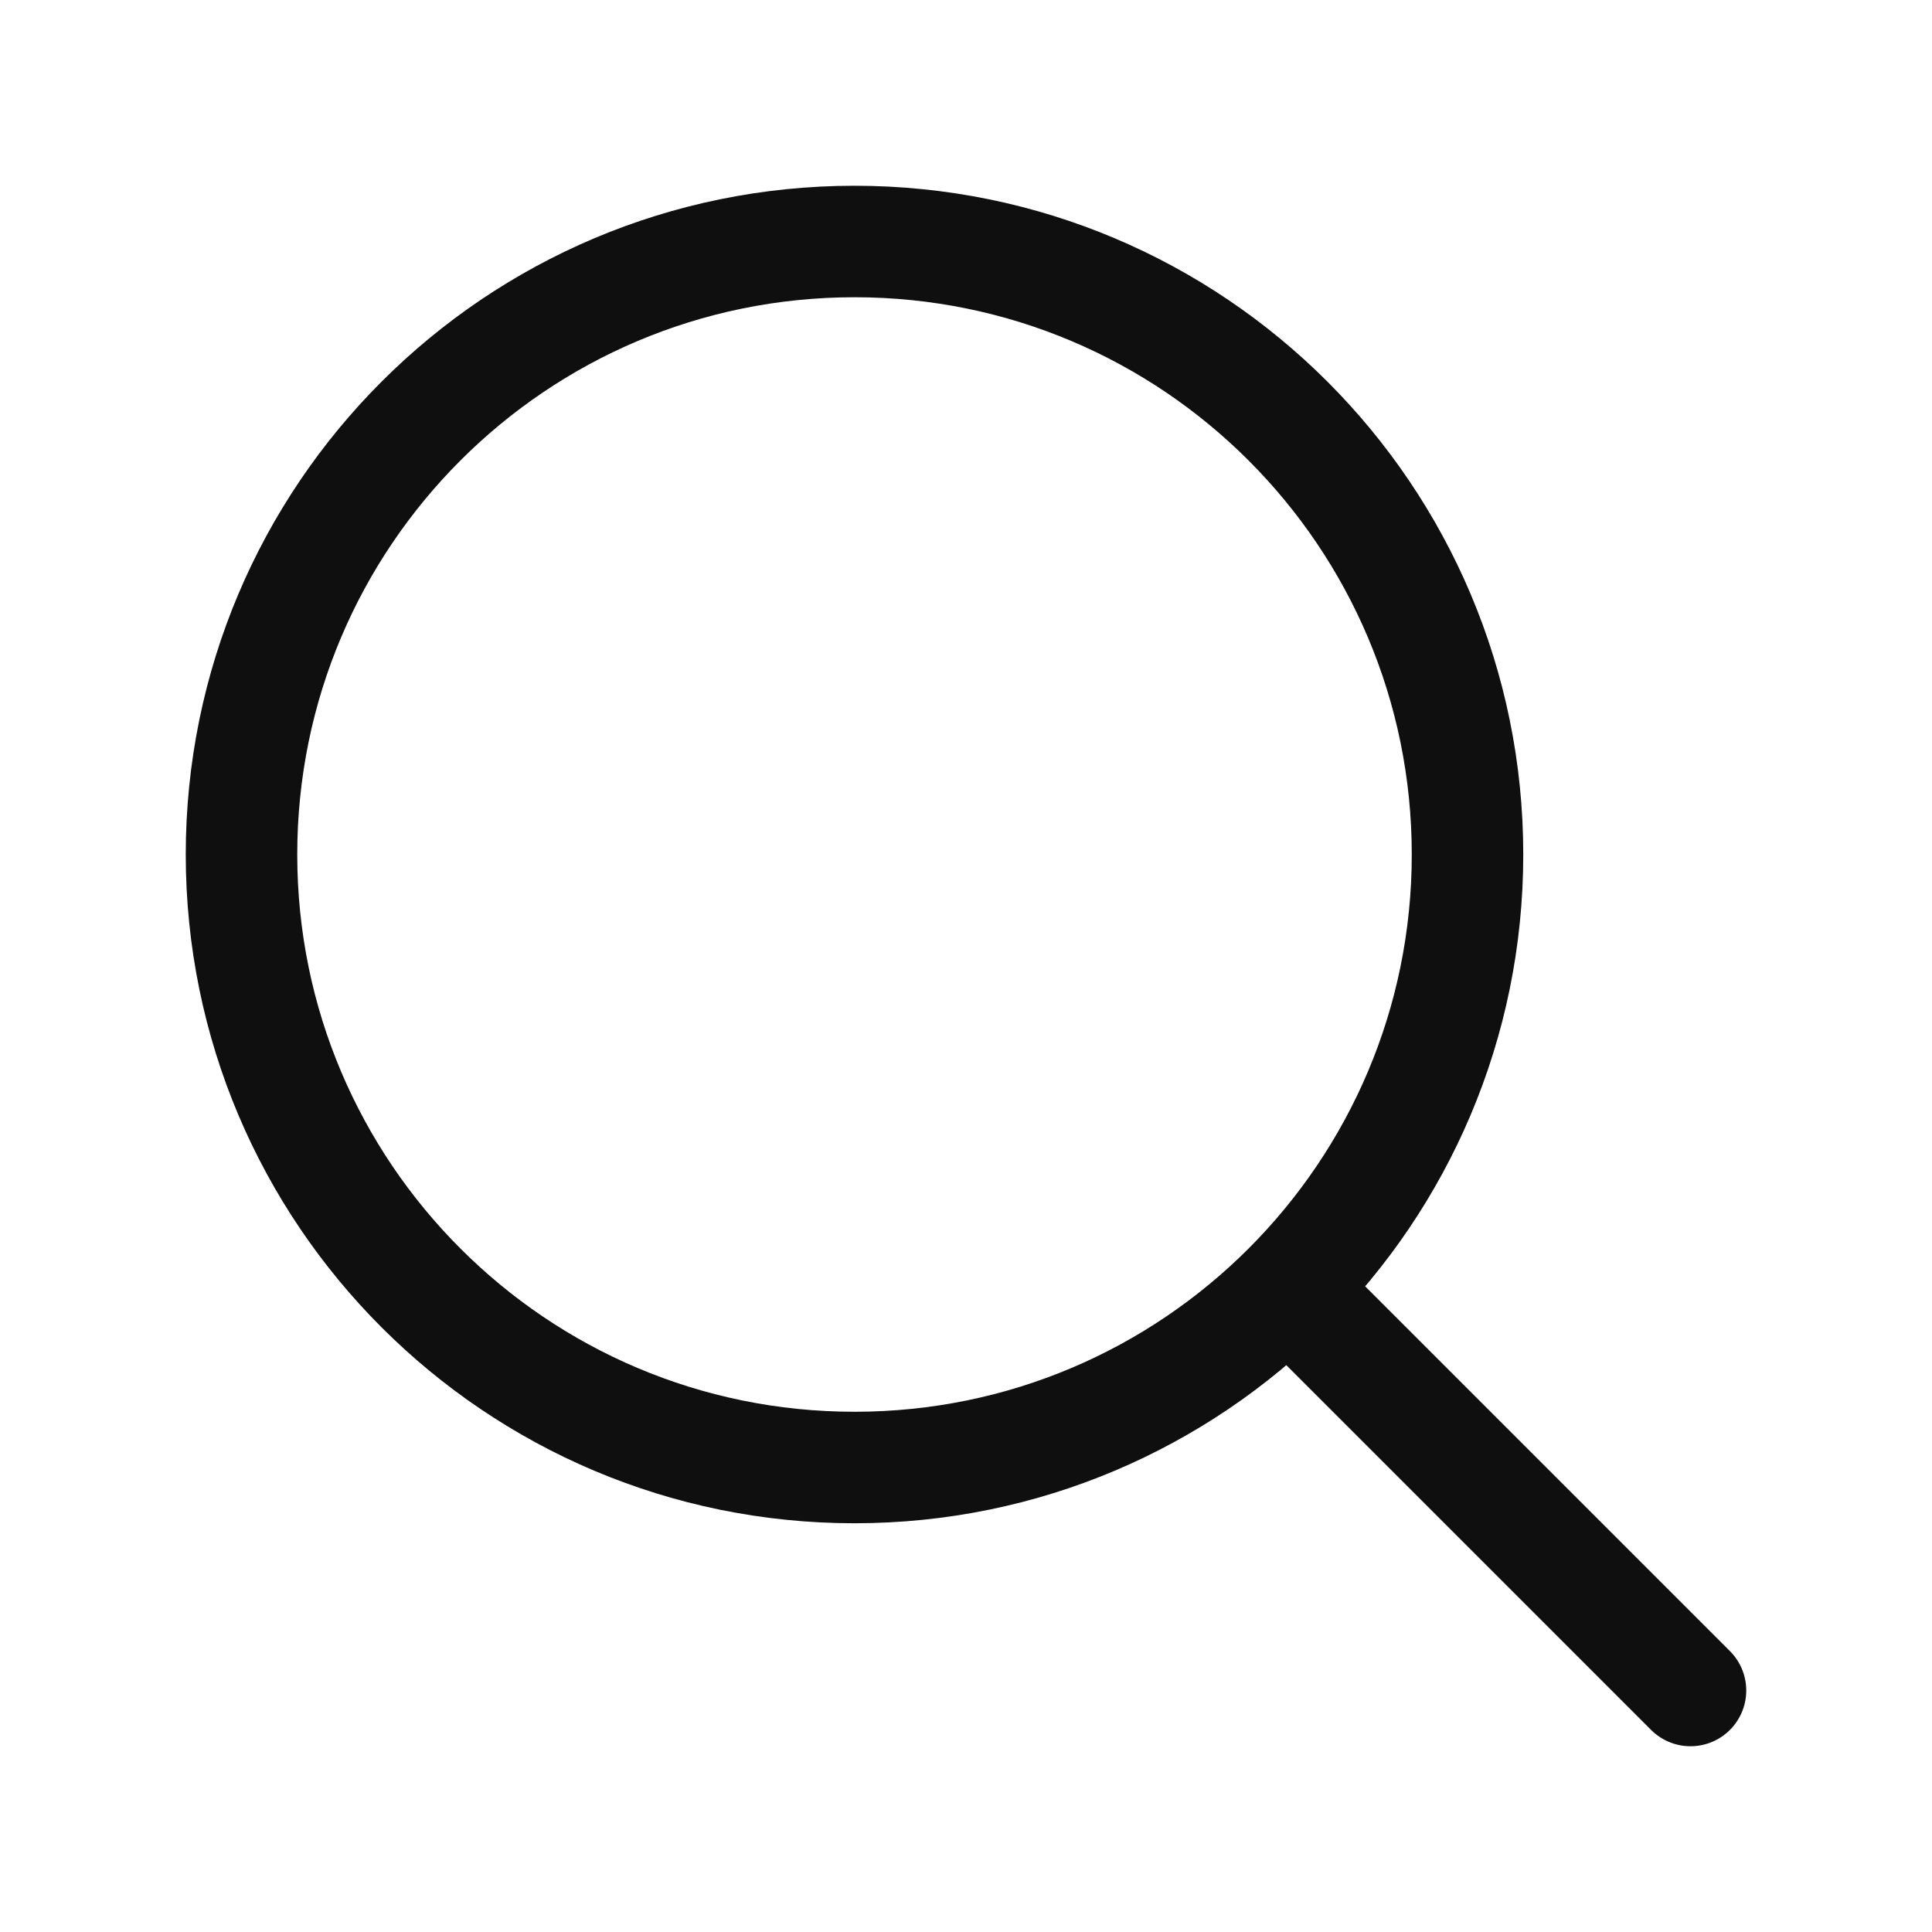
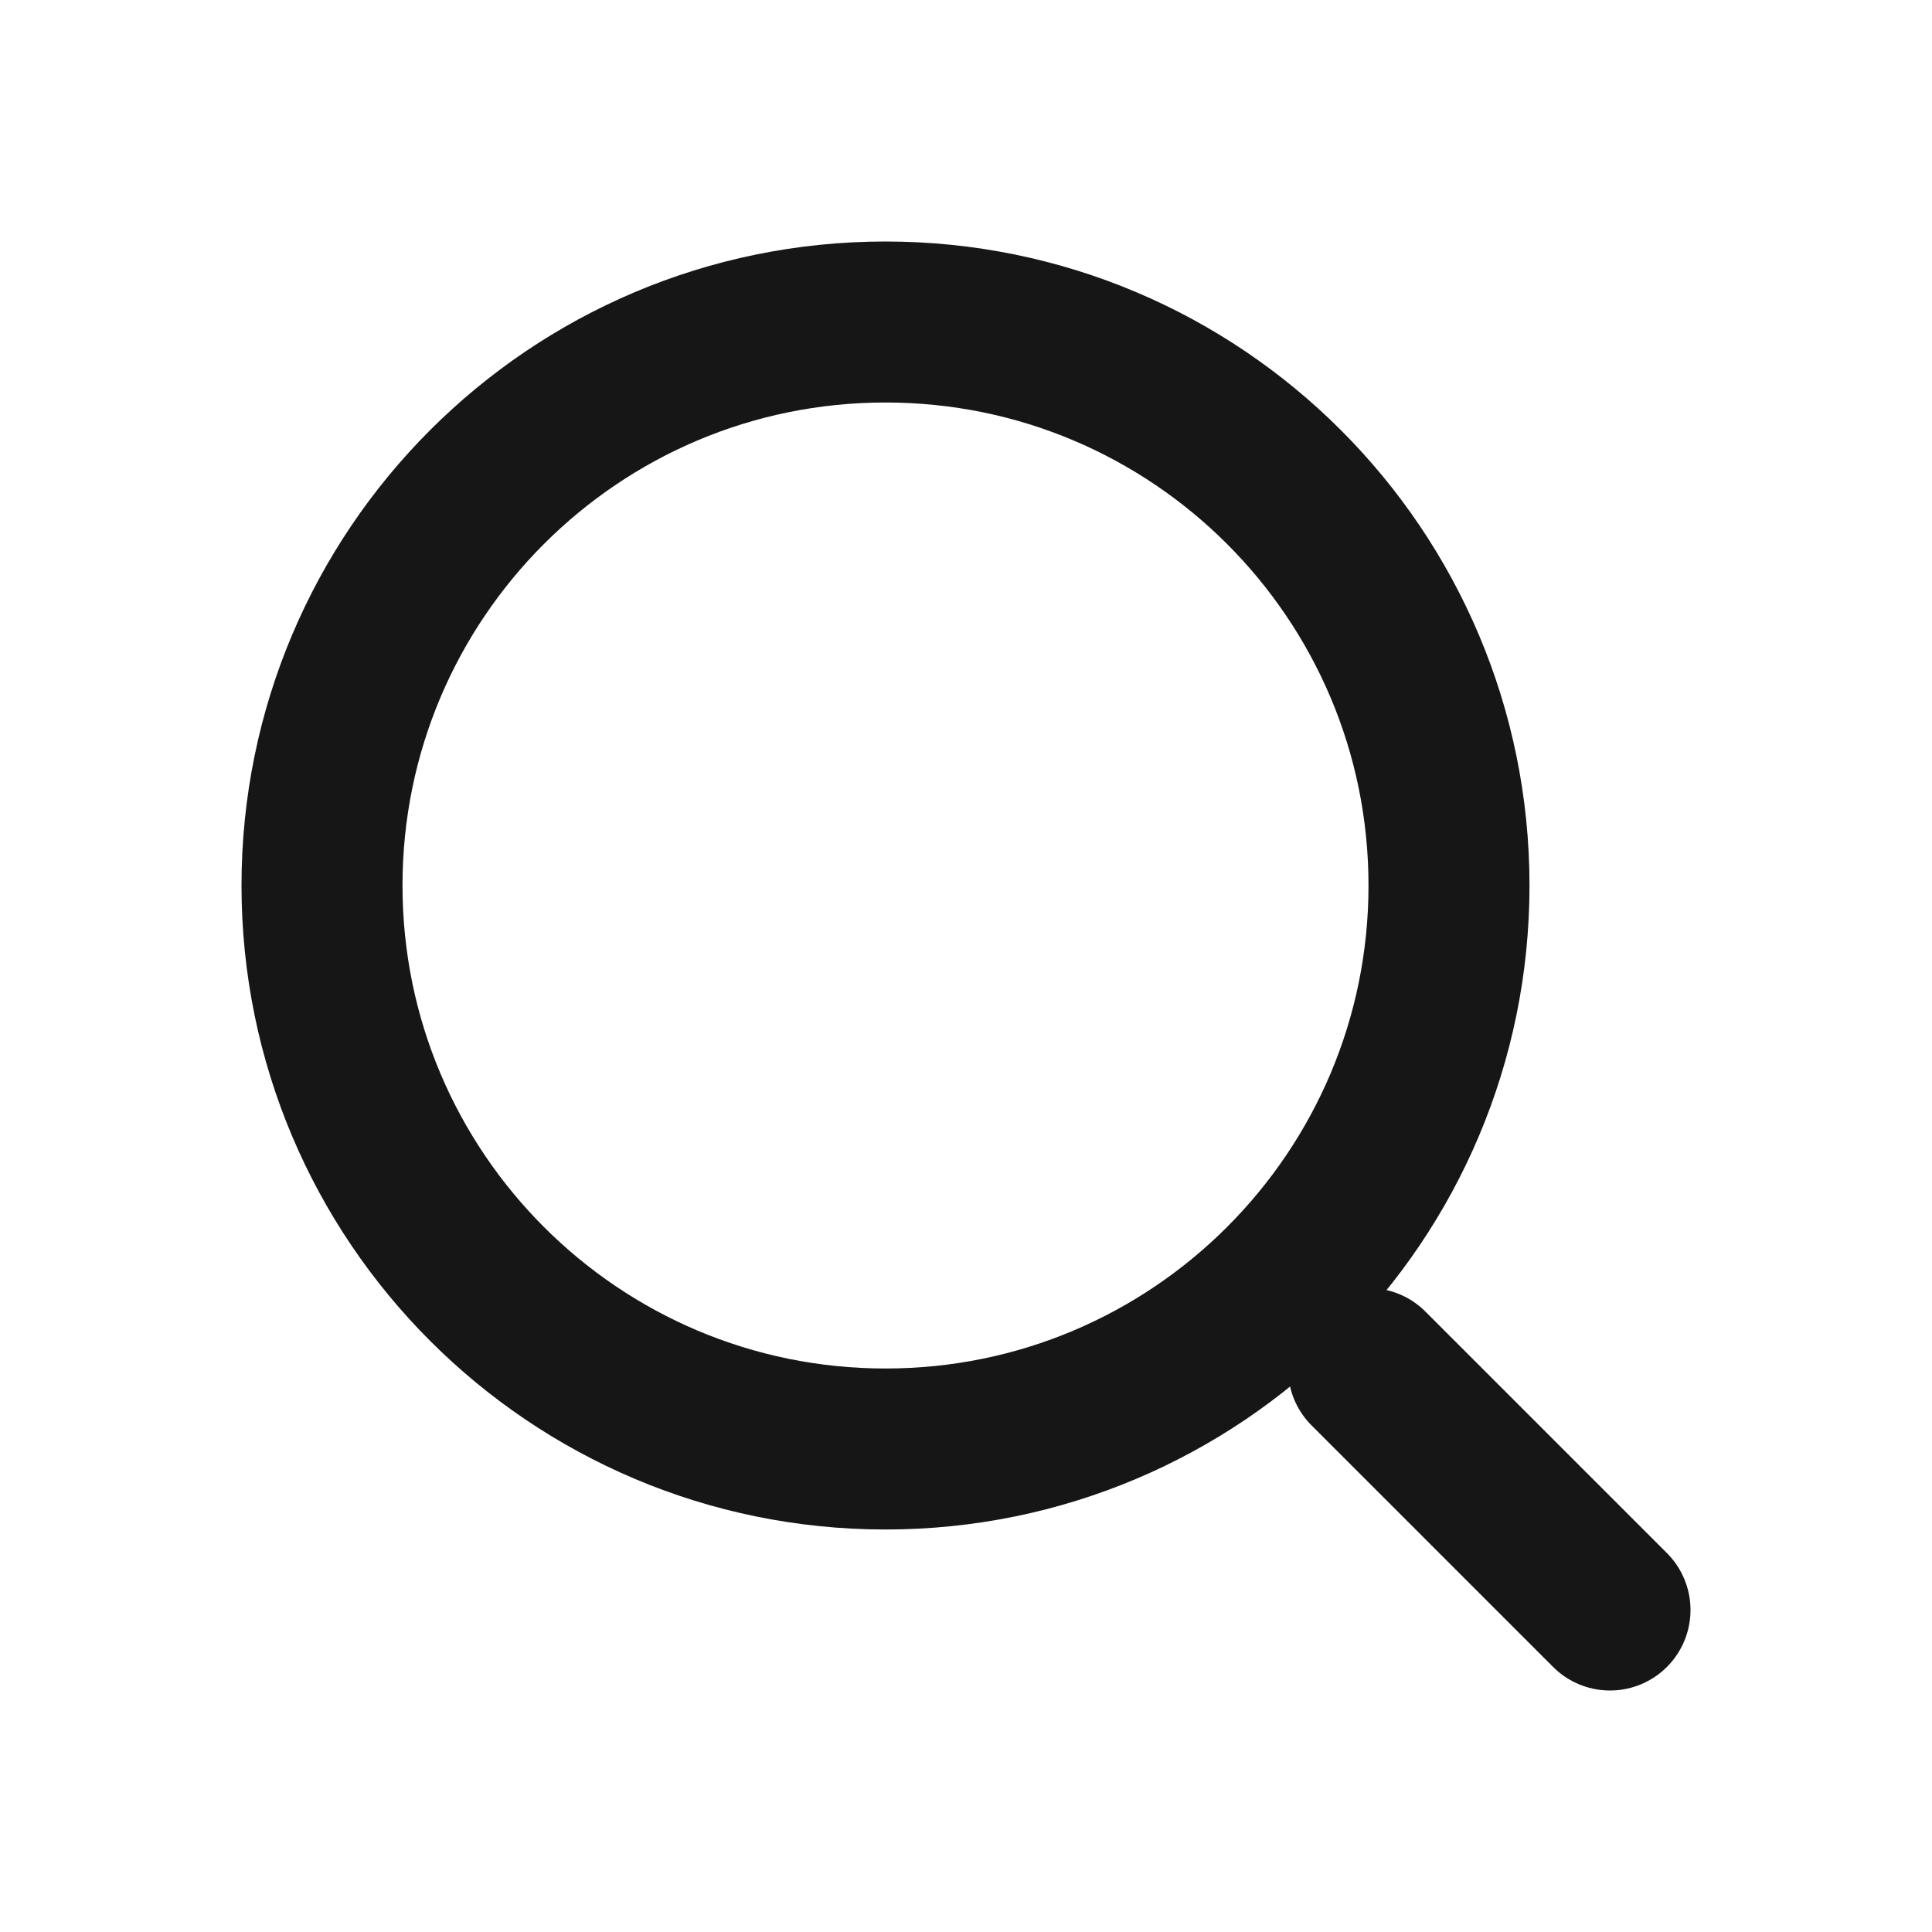
<svg xmlns="http://www.w3.org/2000/svg" width="24" height="24" viewBox="0 0 24 24" fill="none">
-   <path d="M10.615 18.23C14.821 18.23 18.23 14.821 18.23 10.615C18.23 6.409 14.821 3 10.615 3C6.409 3 3 6.409 3 10.615C3 14.821 6.409 18.23 10.615 18.23Z" stroke="#0F0F10" stroke-width="1.385" stroke-linecap="round" stroke-linejoin="round" />
-   <path d="M21 21L16.154 16.154" stroke="#0F0F10" stroke-width="1.385" stroke-linecap="round" stroke-linejoin="round" />
+   <path d="M11 18C14.866 18 18 14.866 18 11C18 7.134 14.866 4 11 4C7.134 4 4 7.134 4 11C4 14.866 7.134 18 11 18Z" stroke="#161616" stroke-width="2" />
+   <path d="M20 20L17 17" stroke="#161616" stroke-width="2" stroke-linecap="round" />
</svg>
